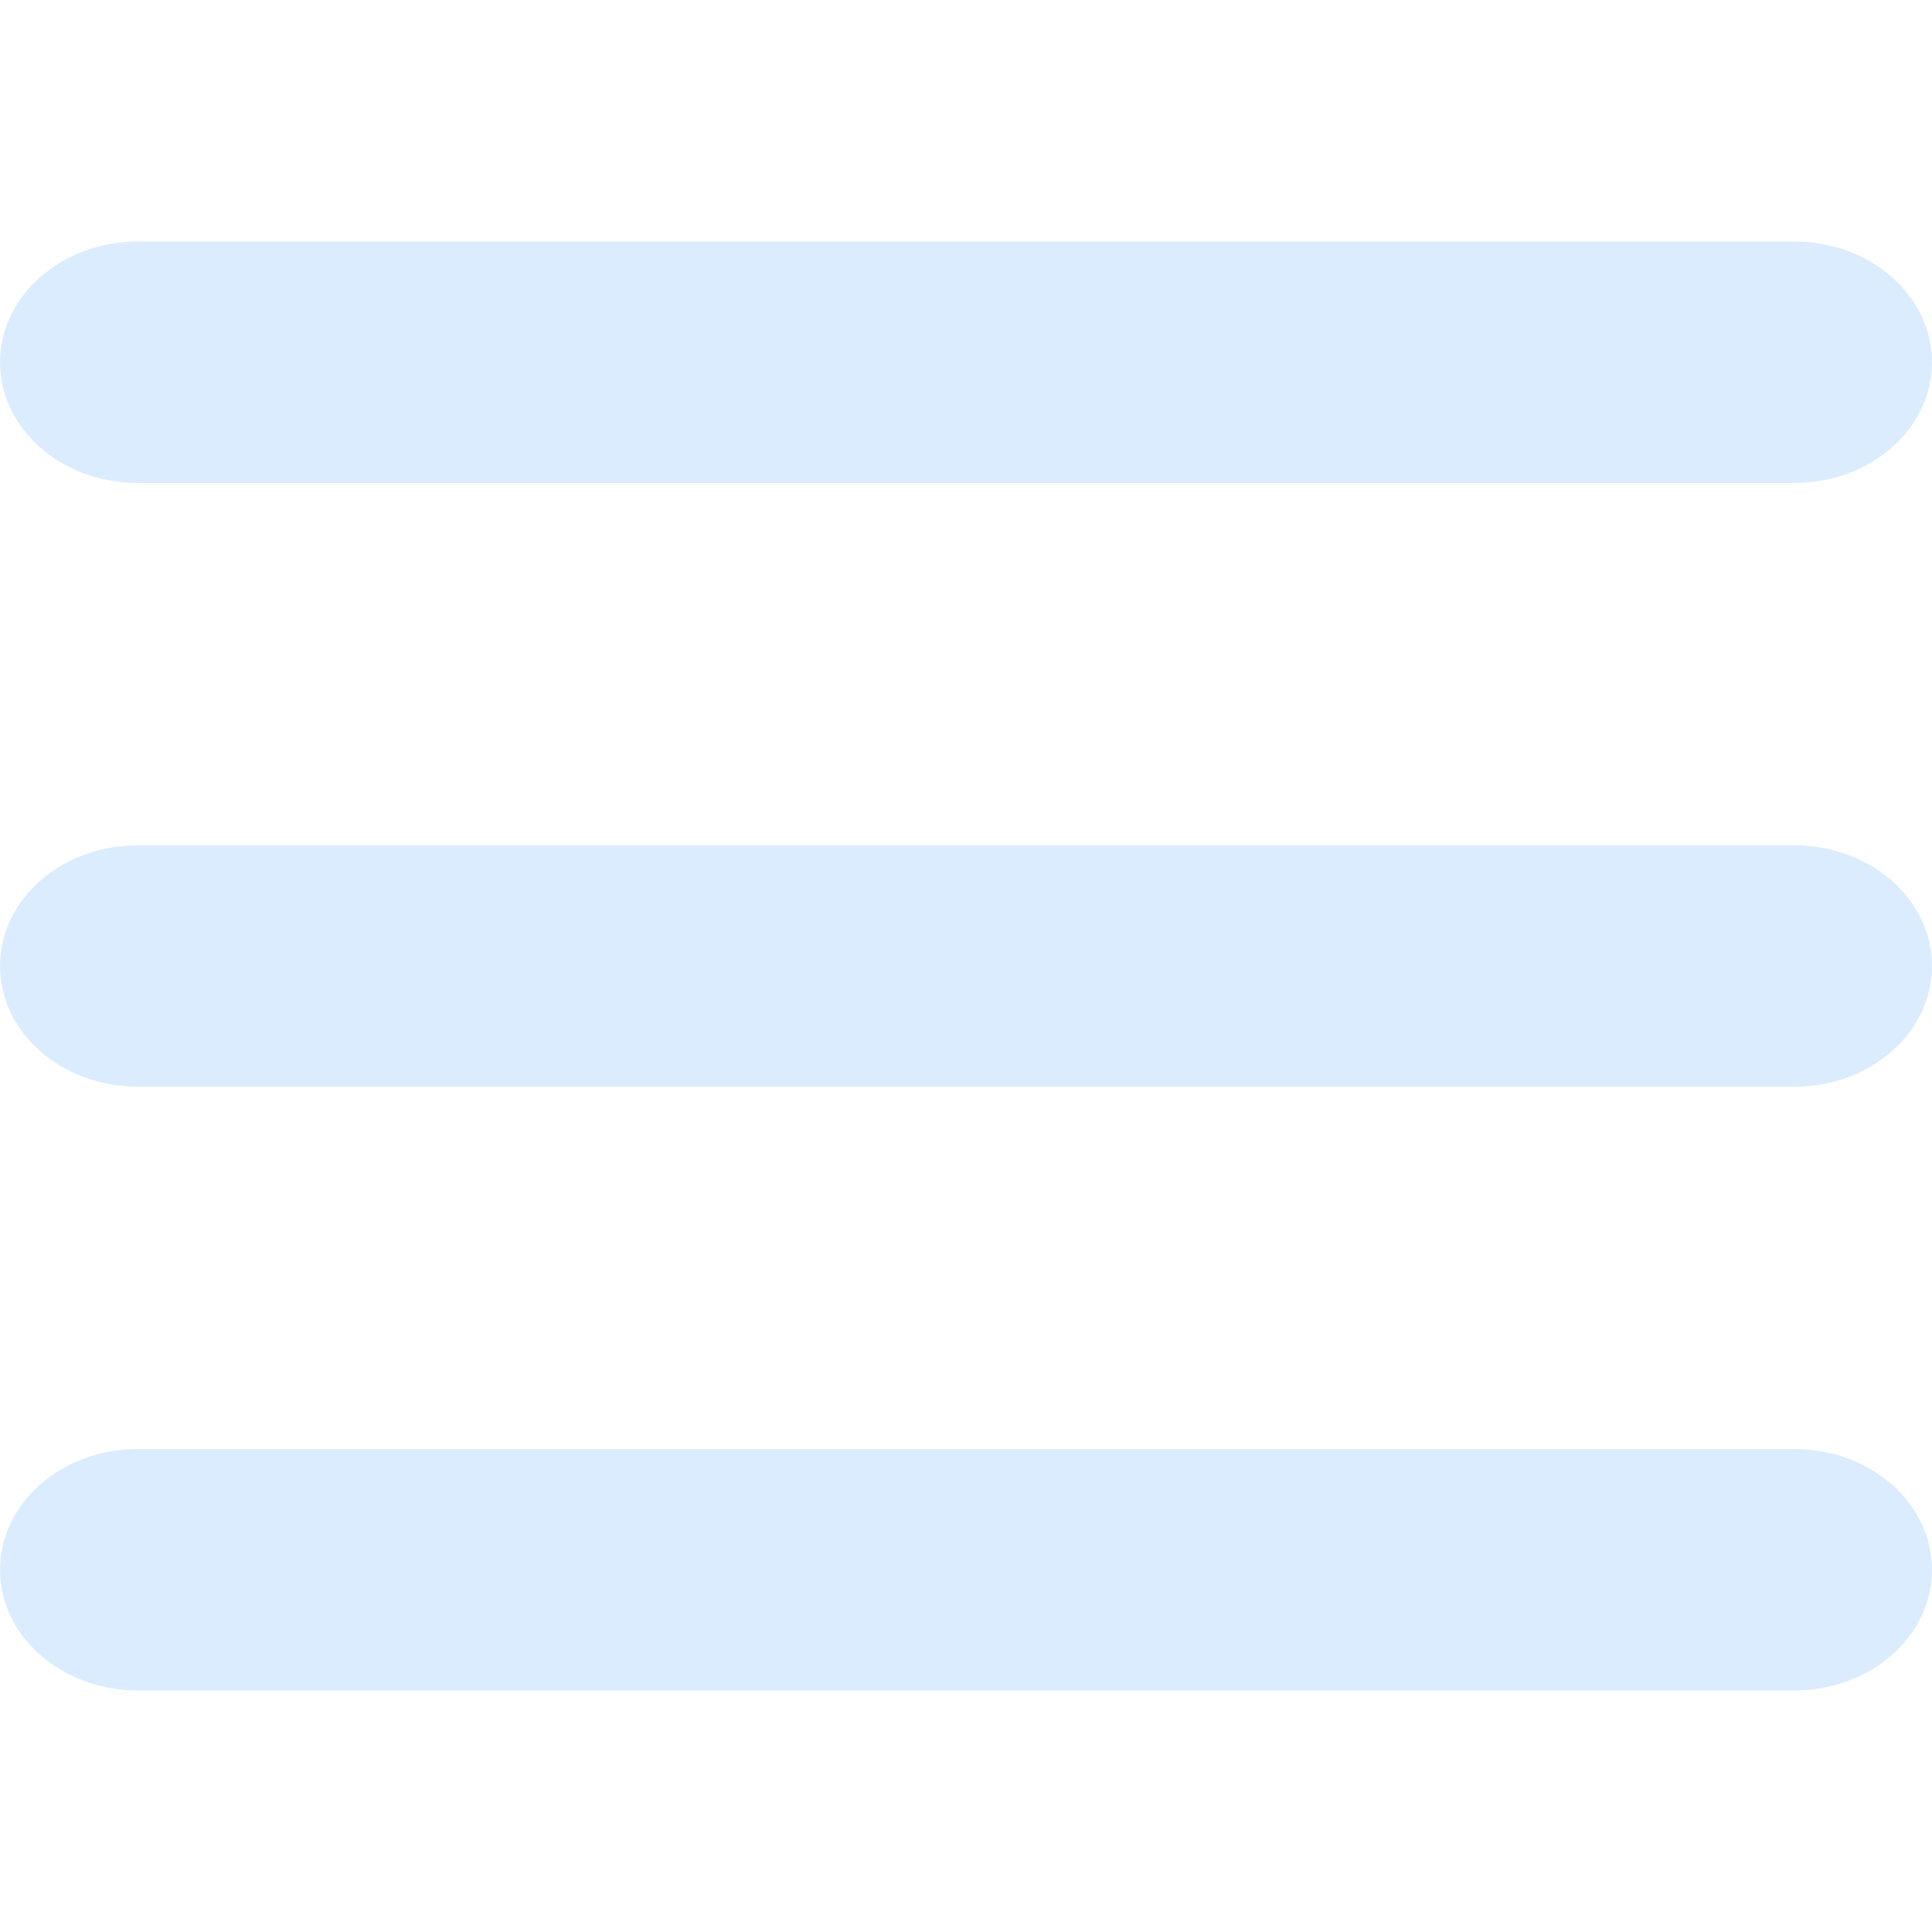
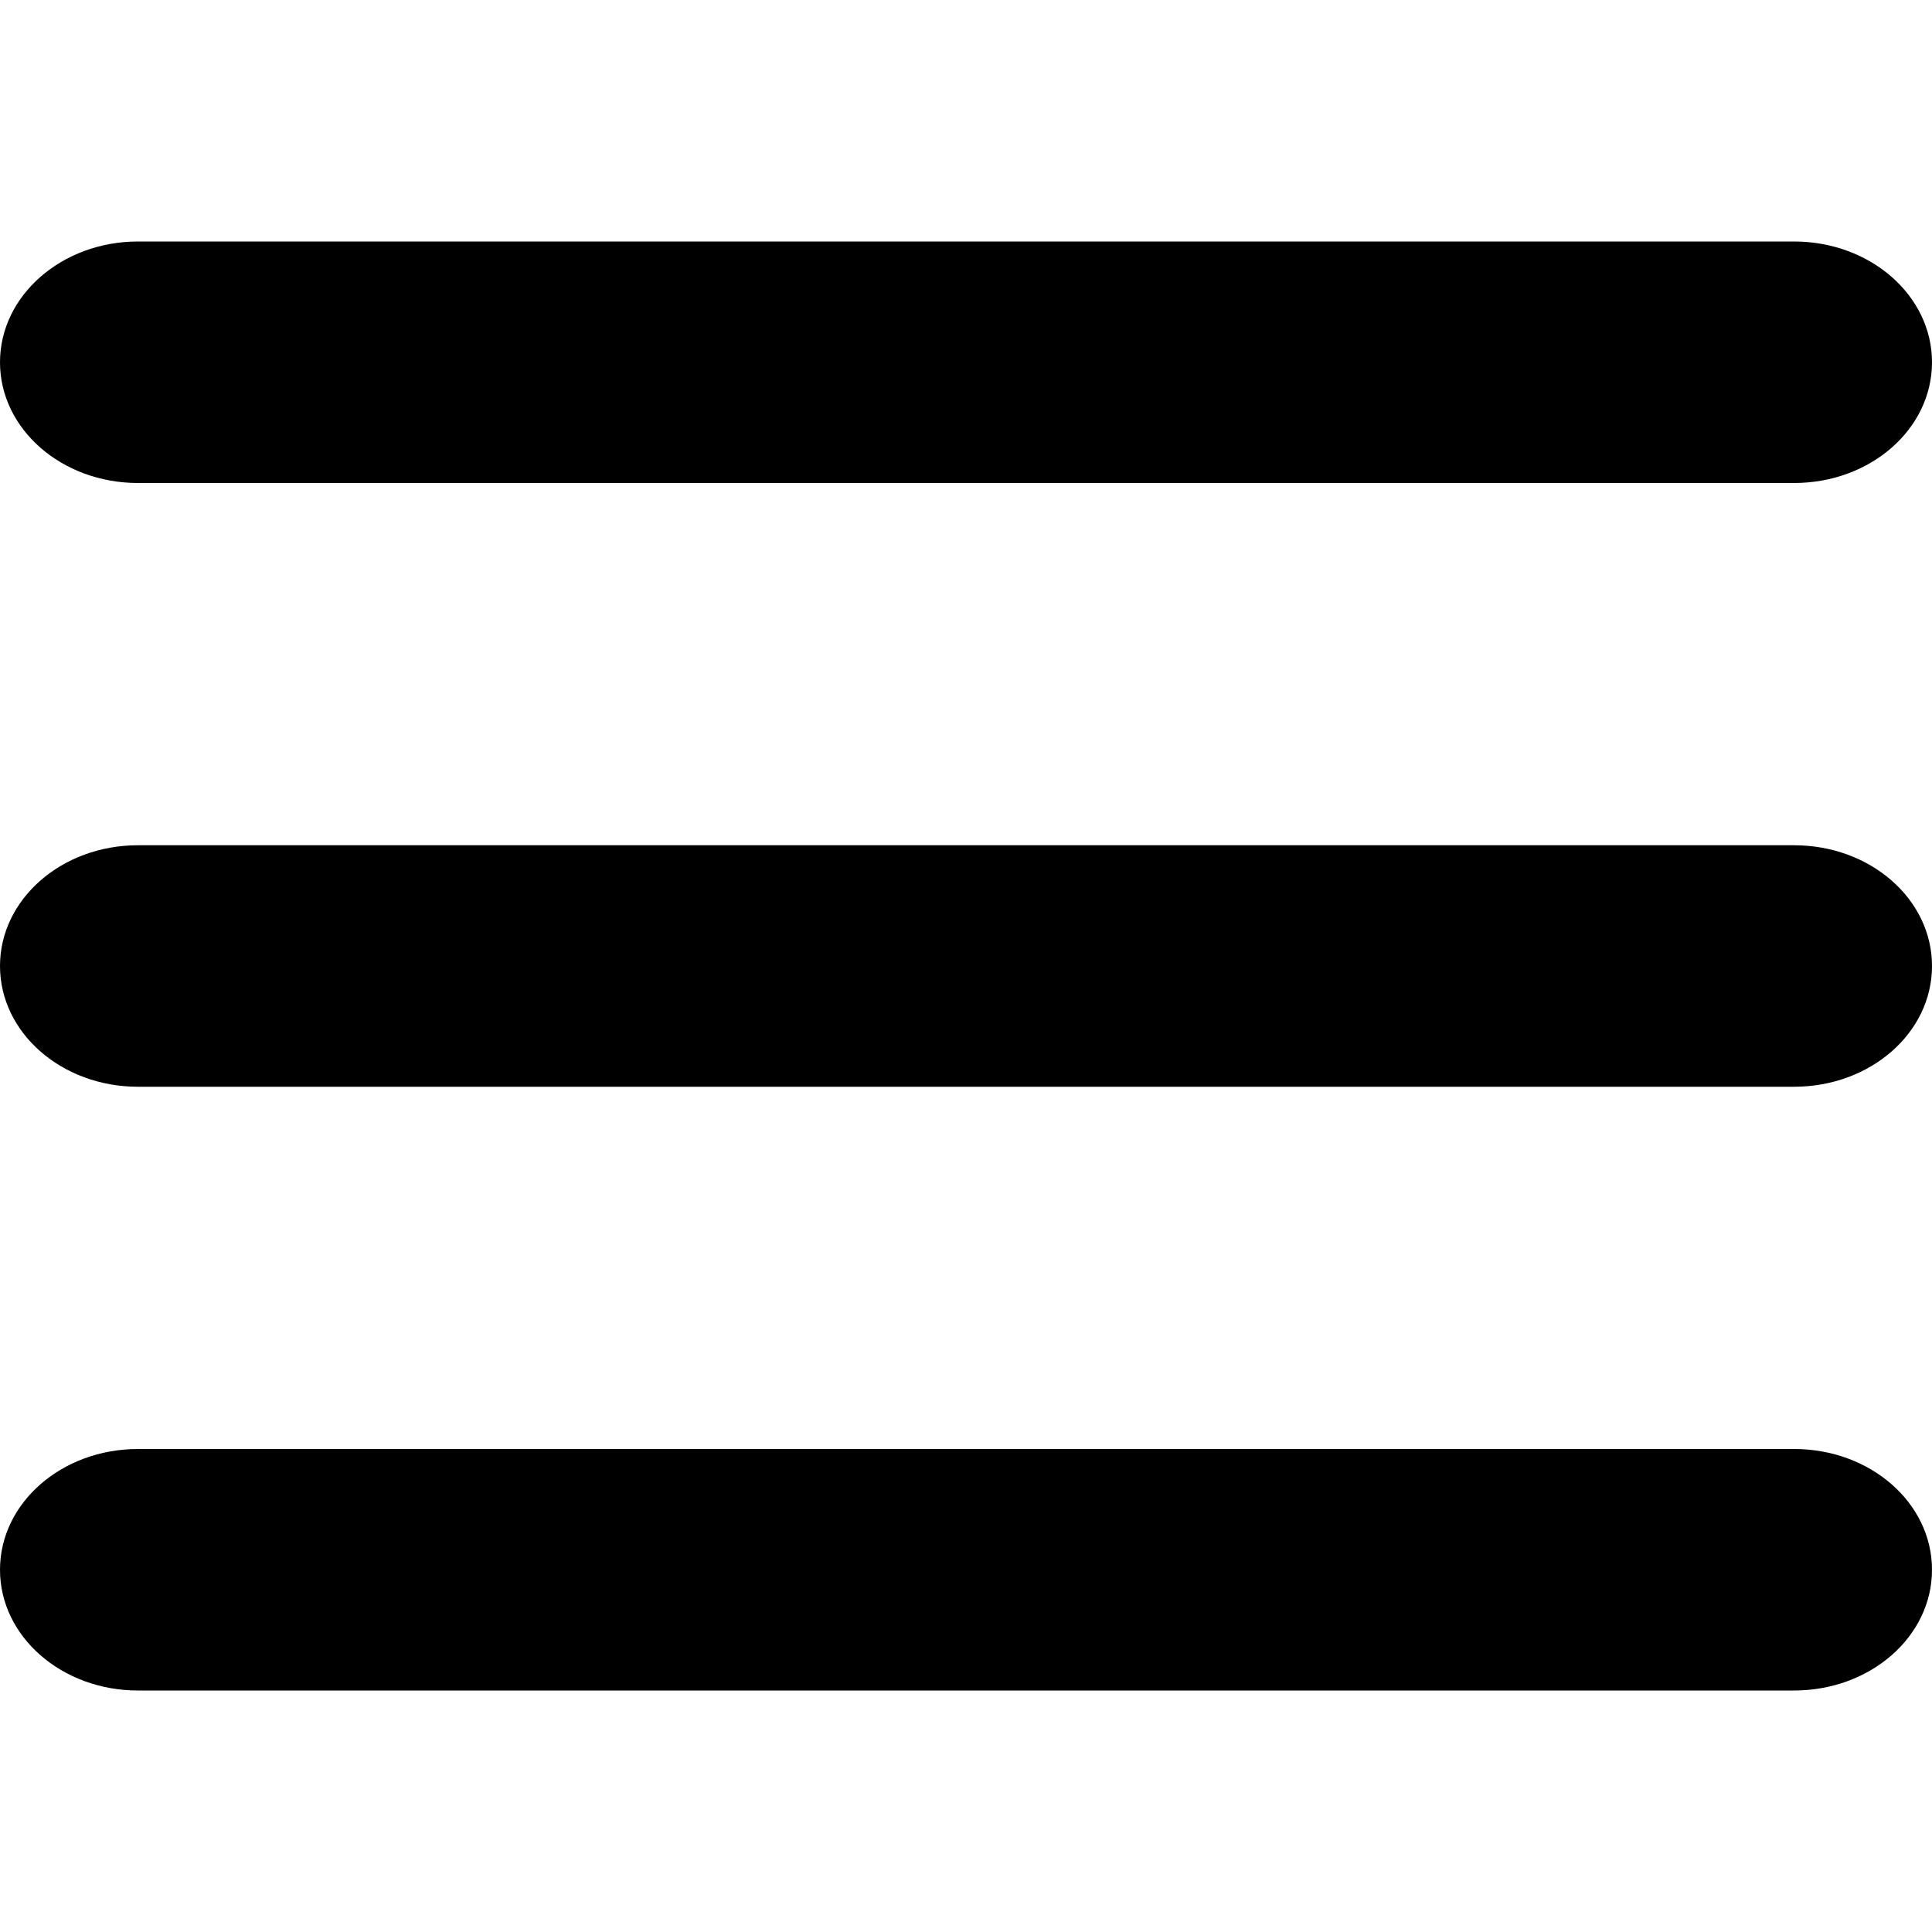
<svg xmlns="http://www.w3.org/2000/svg" width="36px" fill="none" height="36px" viewBox="0 0 36 36" version="1.1">
  <g id="surface1">
-     <path d="M 0 6.75 C 0 5.508 1.152 4.5 2.57 4.5 L 33.43 4.5 C 34.852 4.5 36 5.508 36 6.75 C 36 7.996 34.852 9 33.43 9 L 2.57 9 C 1.152 9 0 7.996 0 6.75 Z M 0 18 C 0 16.754 1.152 15.75 2.57 15.75 L 33.43 15.75 C 34.852 15.75 36 16.754 36 18 C 36 19.246 34.852 20.25 33.43 20.25 L 2.57 20.25 C 1.152 20.25 0 19.246 0 18 Z M 33.43 31.5 L 2.57 31.5 C 1.152 31.5 0 30.496 0 29.25 C 0 28.004 1.152 27 2.57 27 L 33.43 27 C 34.852 27 36 28.004 36 29.25 C 36 30.496 34.852 31.5 33.43 31.5 Z M 33.43 31.5 " fill="#DCECFF" />
+     <path d="M 0 6.75 C 0 5.508 1.152 4.5 2.57 4.5 L 33.43 4.5 C 34.852 4.5 36 5.508 36 6.75 C 36 7.996 34.852 9 33.43 9 L 2.57 9 C 1.152 9 0 7.996 0 6.75 Z M 0 18 C 0 16.754 1.152 15.75 2.57 15.75 L 33.43 15.75 C 34.852 15.75 36 16.754 36 18 C 36 19.246 34.852 20.25 33.43 20.25 L 2.57 20.25 C 1.152 20.25 0 19.246 0 18 Z M 33.43 31.5 L 2.57 31.5 C 1.152 31.5 0 30.496 0 29.25 C 0 28.004 1.152 27 2.57 27 L 33.43 27 C 34.852 27 36 28.004 36 29.25 C 36 30.496 34.852 31.5 33.43 31.5 Z M 33.43 31.5 " fill="currentColor" />
  </g>
</svg>
